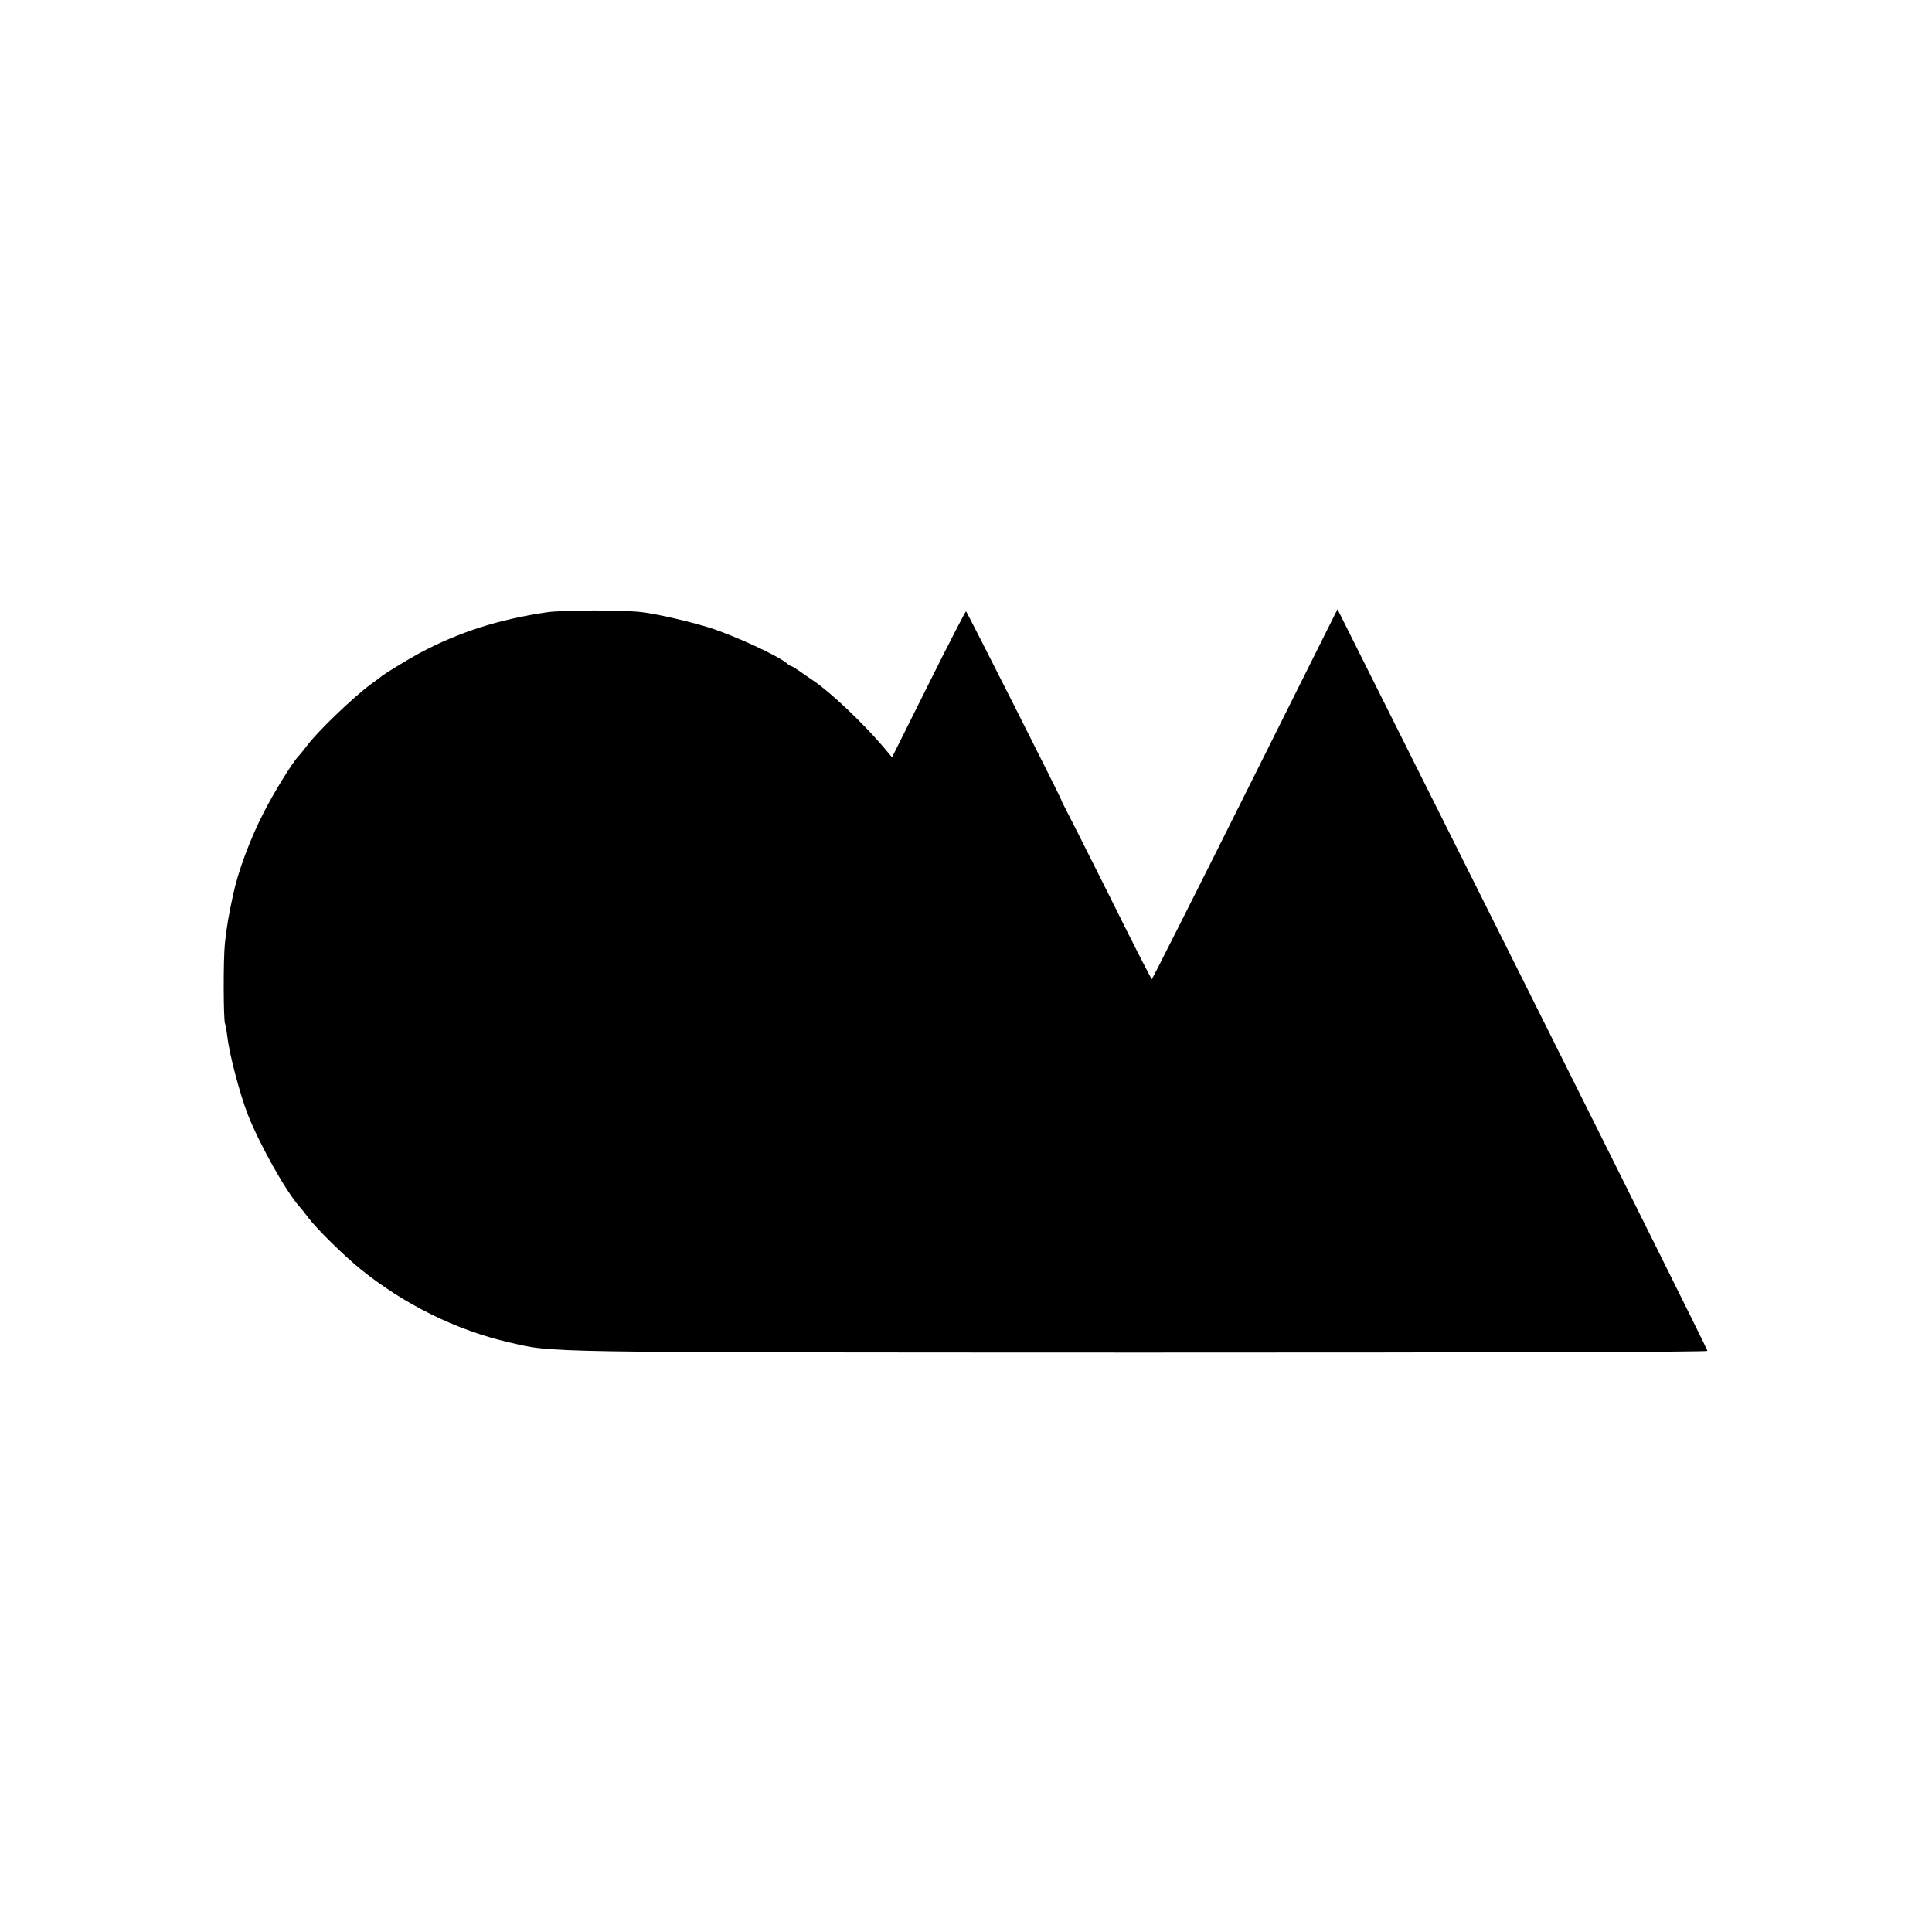
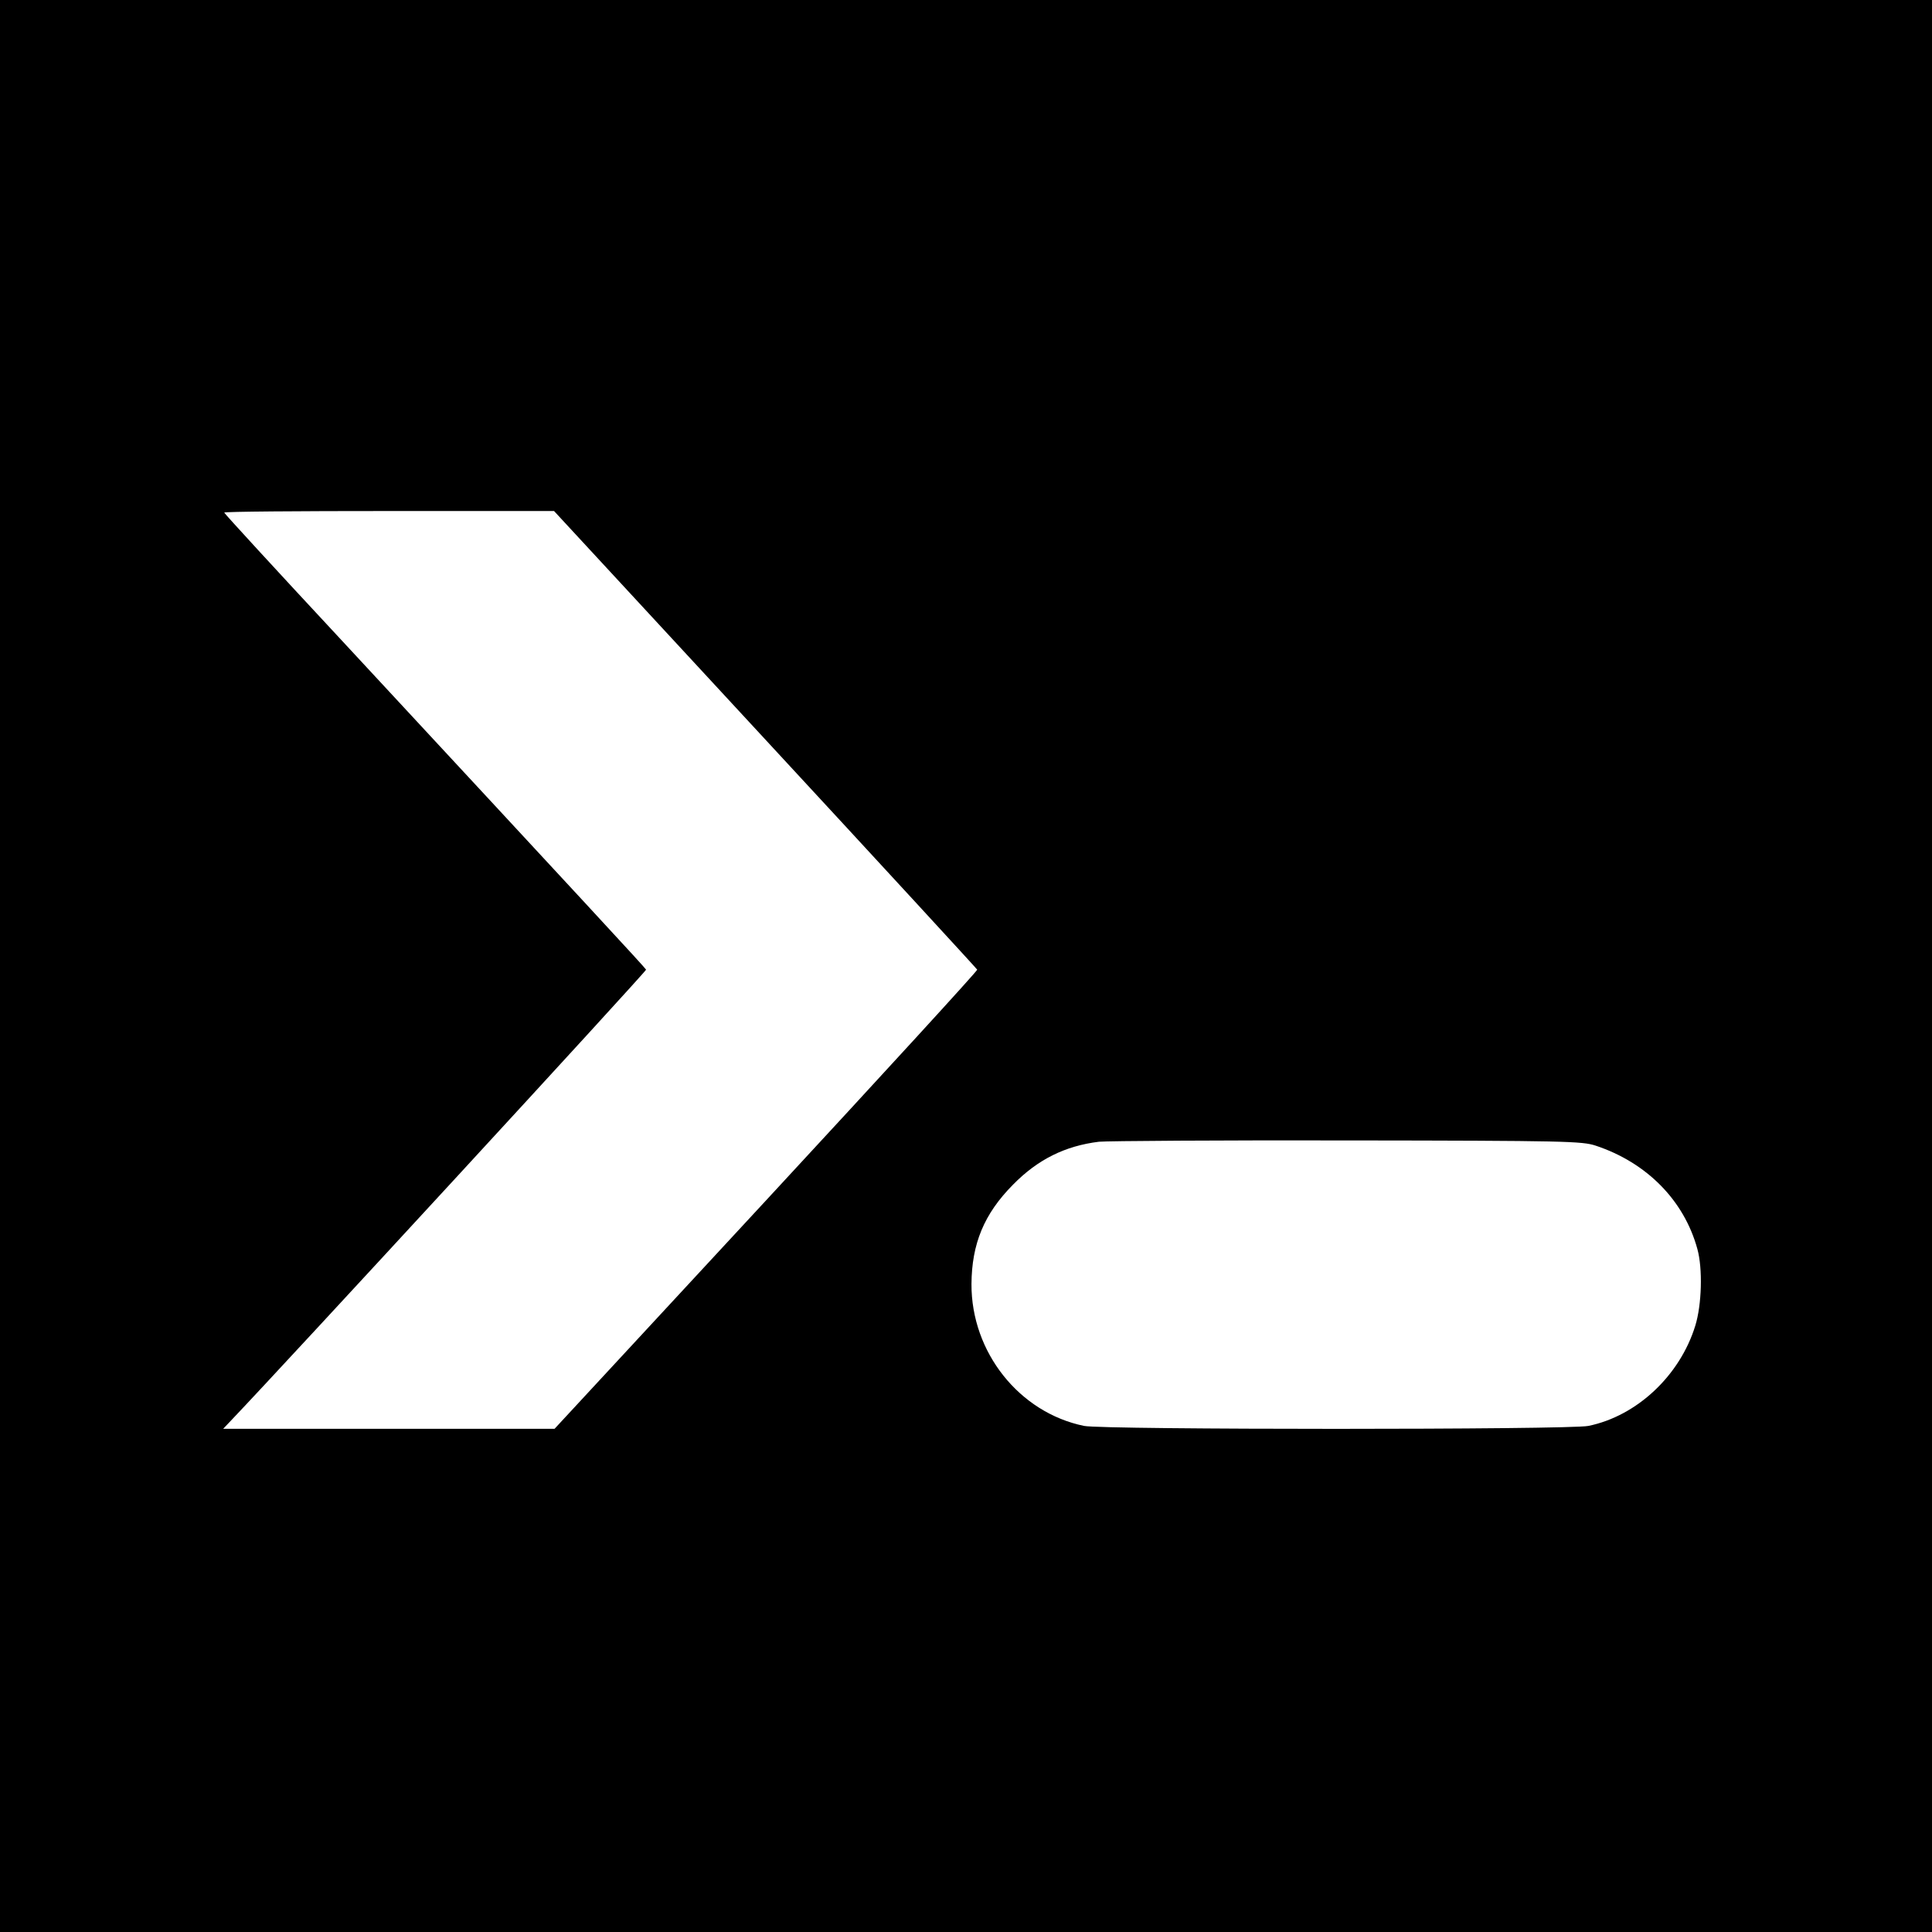
- <svg xmlns="http://www.w3.org/2000/svg" version="1" width="1365.333" height="1365.333" viewBox="0 0 1024 1024">
-   <path d="M290 324.5c-25.8 3.8-46.9 10.6-67.5 21.6-5.6 3-17.7 10.4-20 12.1-.5.5-3.2 2.5-6 4.5-10 7.5-28.4 25.2-34 32.8-1.7 2.2-3.6 4.6-4.4 5.4-3.2 3.4-13.1 19.4-18.4 29.9-7.1 13.8-13.6 31.2-16.2 43.7-2.2 9.8-3.6 18.3-4.3 25.5-.9 8.5-.8 41.1.1 42.7.3.4.8 3.5 1.2 6.7 1 9.2 6.8 31.2 11 41.7 6.3 15.9 20.2 40.6 27.2 48.4 1 1.1 3.1 3.7 4.7 5.9 4.3 5.8 19.1 20.3 27.6 27.2 23.2 18.8 51 32.5 78.9 38.9 24.1 5.5 10 5.3 334.9 5.4 192.1 0 300.2-.3 300.2-.9 0-.6-44.1-89.2-98-197l-98.1-196.1-49 98.1c-26.9 53.9-49.2 98-49.4 98-.3 0-10.6-20.1-22.8-44.8-12.3-24.6-23-45.8-23.8-47.2-.7-1.4-1.4-2.7-1.4-3-.3-1.4-50.1-100-50.5-100-.3 0-9.3 17.4-19.9 38.7l-19.3 38.7-4.6-5.5c-11-12.9-28.1-29.1-37.2-35.2-1.4-.9-4.4-3-6.8-4.7-2.3-1.6-4.6-3-4.9-3-.4 0-1.4-.6-2.2-1.4-4.7-4-27.1-14.4-40.4-18.7-9.6-3.1-28.3-7.5-36.2-8.4-9.8-1.3-41.9-1.2-50.5 0z" />
+ <svg xmlns="http://www.w3.org/2000/svg" version="1" width="988" height="988" viewBox="0 0 741 741">
+   <path d="M0 370.5V741h741V0H0v370.5zm293.5-86.9c44.6 48.2 81.1 87.9 81.3 88.3.1.5-36.3 40.2-80.9 88.4L212.7 548H85.6l3.6-3.8c19-19.9 158.8-171.7 158.6-172.3-.3-.7-24.1-26.4-117.5-127.1-24.4-26.2-44.3-47.9-44.3-48.2 0-.4 28.5-.6 63.3-.6h63.2l81 87.6zM612 439.4c19.6 6.5 33.9 21 39 39.6 2.1 7.5 1.7 21.5-.8 29.5-5.9 19.1-22.4 34.6-41 38.4-7.4 1.5-186 1.5-193.4 0-24.9-5.1-43.3-28.3-43.2-54.4.1-15.4 4.8-26.9 15.9-38.1 9.5-9.7 20-14.9 33-16.5 3.3-.3 46.3-.6 95.5-.5 83.9.1 89.8.3 95 2z" />
</svg>
